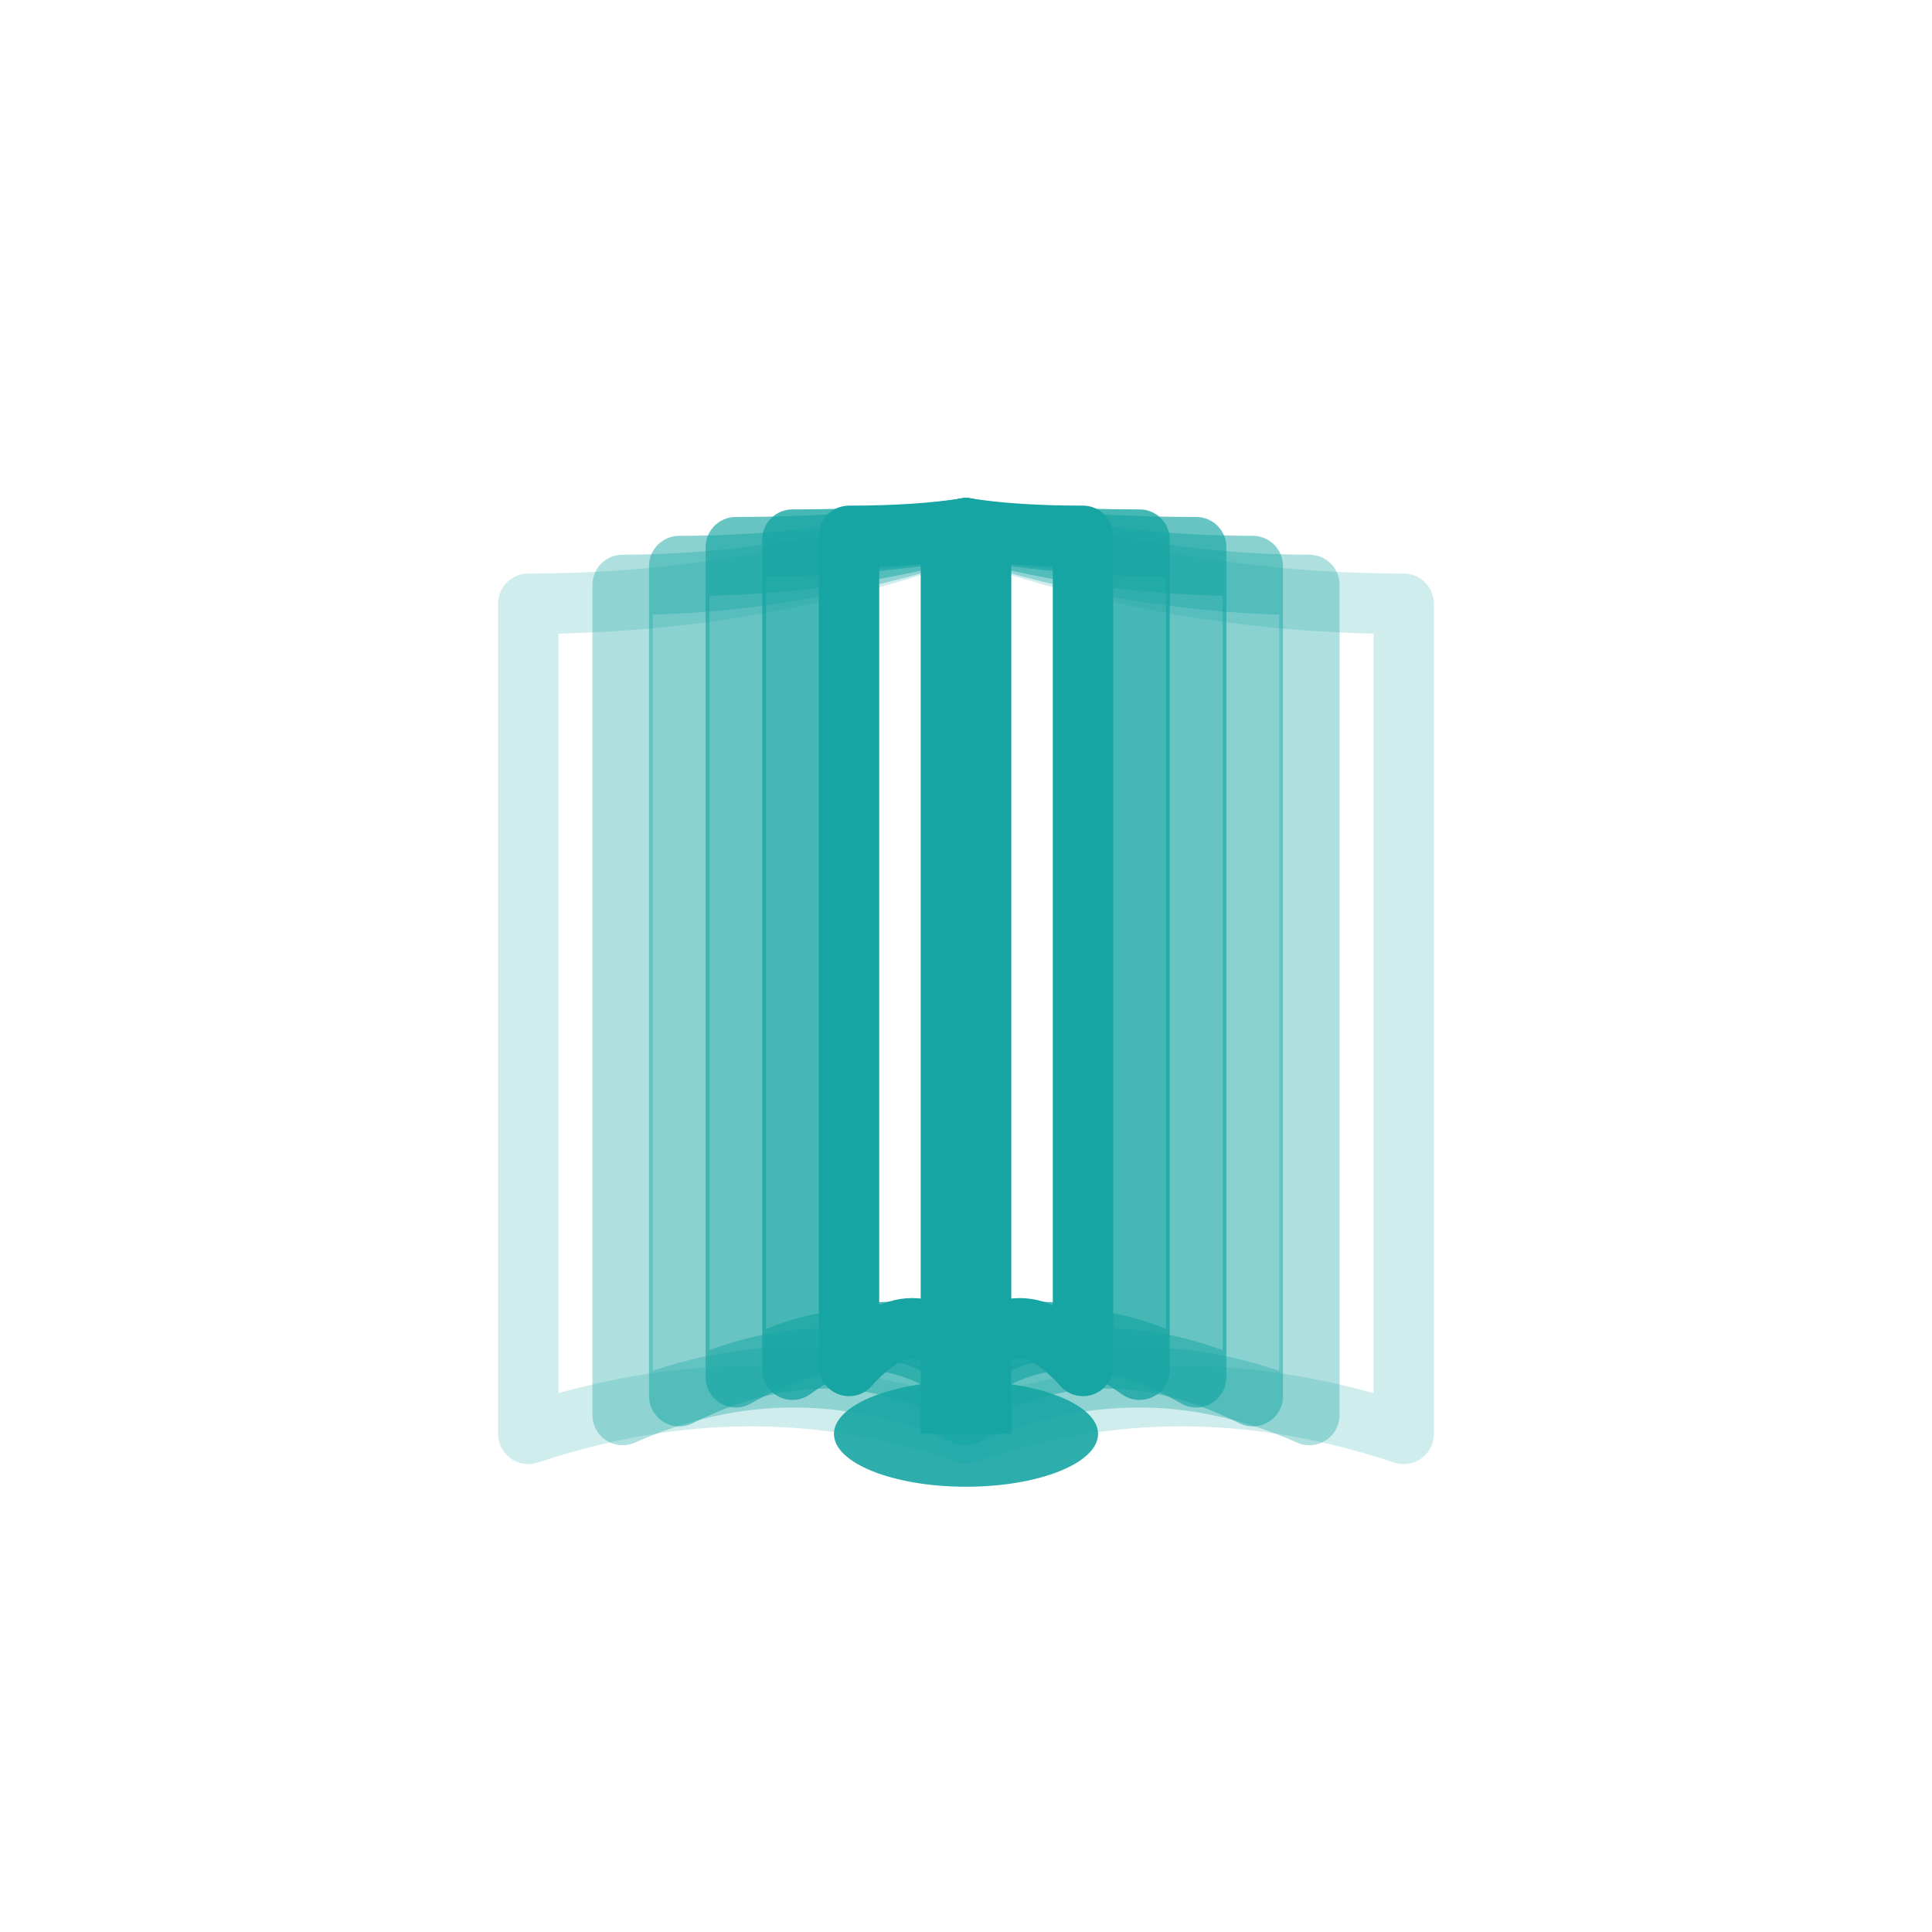
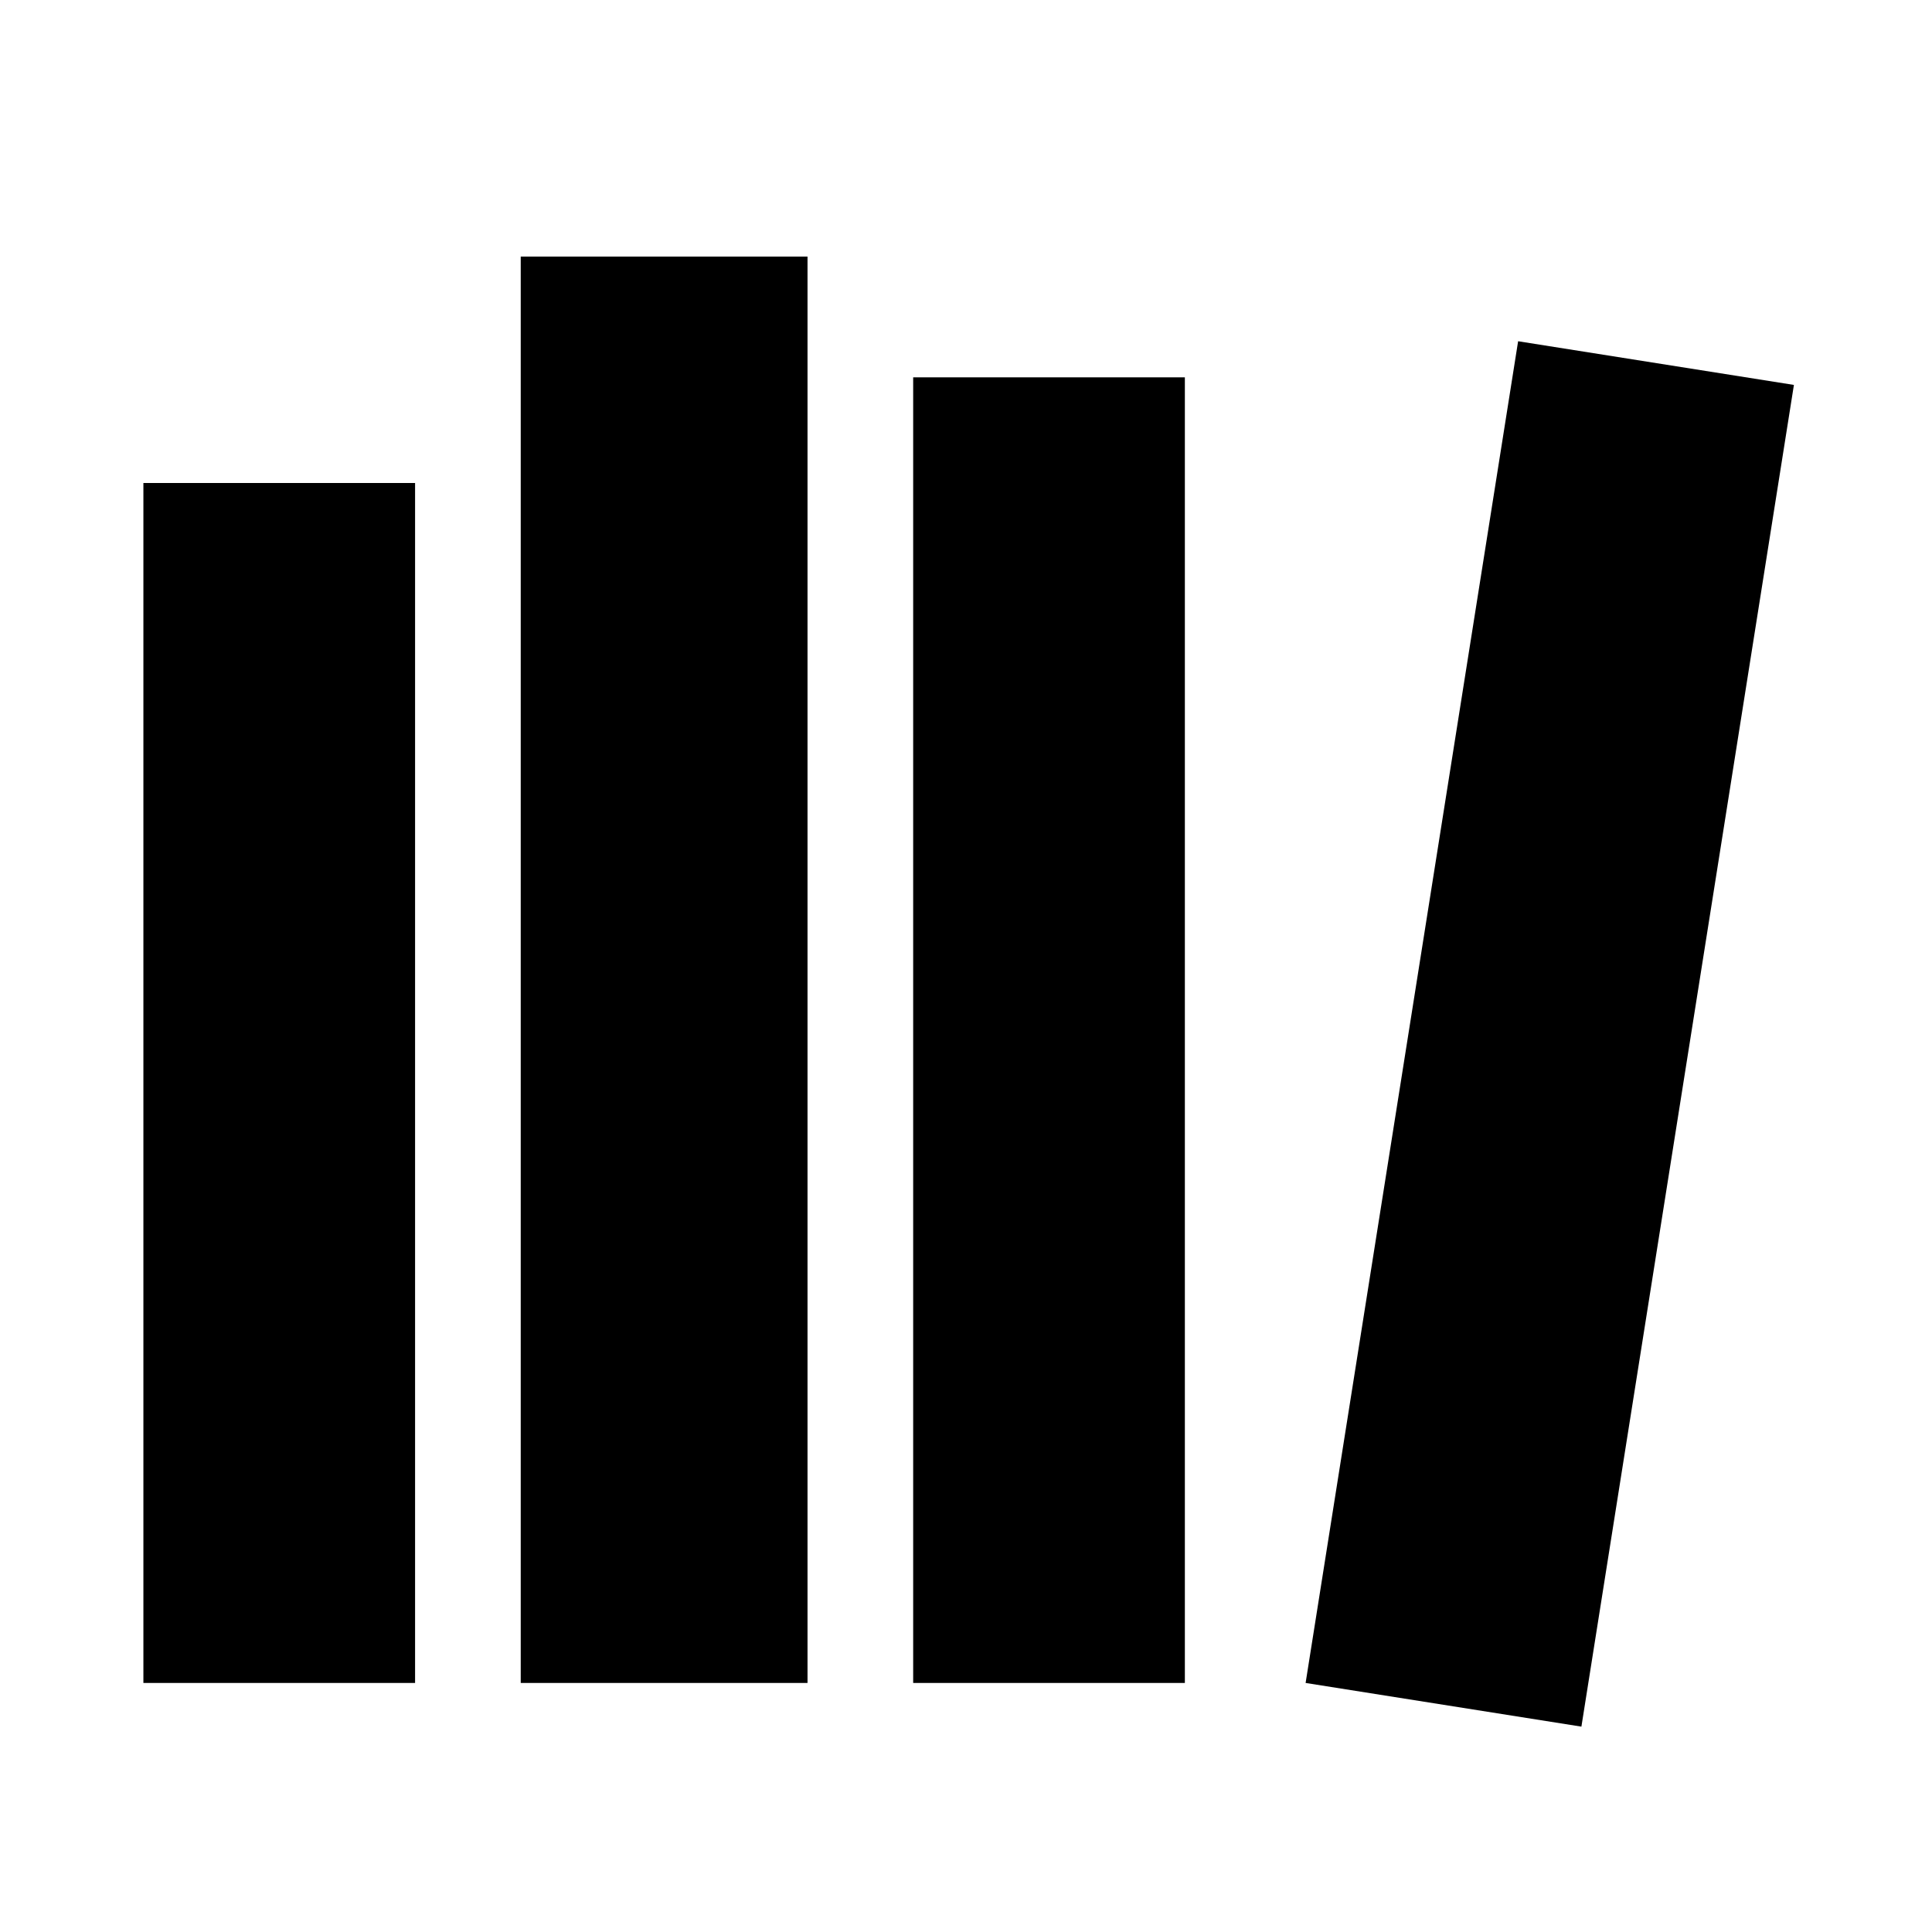
<svg xmlns="http://www.w3.org/2000/svg" viewBox="0 0 512 512">
-   <defs>
-     <style>
-       .book { fill: none; stroke: #16a5a3; stroke-width: 16; stroke-linecap: round; stroke-linejoin: round; }
-       .book-solid { fill: #16a5a3; }
-     </style>
-   </defs>
-   <path class="book" d="M 256 140 Q 200 160 140 160 L 140 380 Q 200 360 256 380 Z" opacity="0.2" />
-   <path class="book" d="M 256 140 Q 210 155 165 155 L 165 375 Q 210 355 256 375 Z" opacity="0.35" />
-   <path class="book" d="M 256 140 Q 220 150 180 150 L 180 370 Q 220 350 256 370 Z" opacity="0.5" />
-   <path class="book" d="M 256 140 Q 230 145 195 145 L 195 365 Q 230 345 256 365 Z" opacity="0.65" />
-   <path class="book" d="M 256 140 Q 238 143 210 143 L 210 363 Q 238 343 256 363 Z" opacity="0.8" />
-   <path class="book" d="M 256 140 Q 243 142 225 142 L 225 362 Q 243 342 256 362 Z" />
-   <path class="book" d="M 256 140 Q 312 160 372 160 L 372 380 Q 312 360 256 380 Z" opacity="0.2" />
-   <path class="book" d="M 256 140 Q 302 155 347 155 L 347 375 Q 302 355 256 375 Z" opacity="0.35" />
-   <path class="book" d="M 256 140 Q 292 150 332 150 L 332 370 Q 292 350 256 370 Z" opacity="0.5" />
-   <path class="book" d="M 256 140 Q 282 145 317 145 L 317 365 Q 282 345 256 365 Z" opacity="0.65" />
-   <path class="book" d="M 256 140 Q 274 143 302 143 L 302 363 Q 274 343 256 363 Z" opacity="0.8" />
-   <path class="book" d="M 256 140 Q 269 142 287 142 L 287 362 Q 269 342 256 362 Z" />
-   <ellipse class="book-solid" cx="256" cy="380" rx="35" ry="14" opacity="0.9" />
-   <rect class="book-solid" x="244" y="140" width="24" height="240" />
+   <style>
+     rect { fill: #000; }
+     @media (prefers-color-scheme: dark) { rect { fill: #faf9f6; } }
+   </style>
+   <rect x="38" y="128" width="72" height="318" />
+   <rect x="138" y="68" width="76" height="378" />
+   <rect x="242" y="100" width="72" height="346" />
+   <rect x="346" y="86" width="74" height="360" transform="rotate(9 346 446)" />
</svg>
